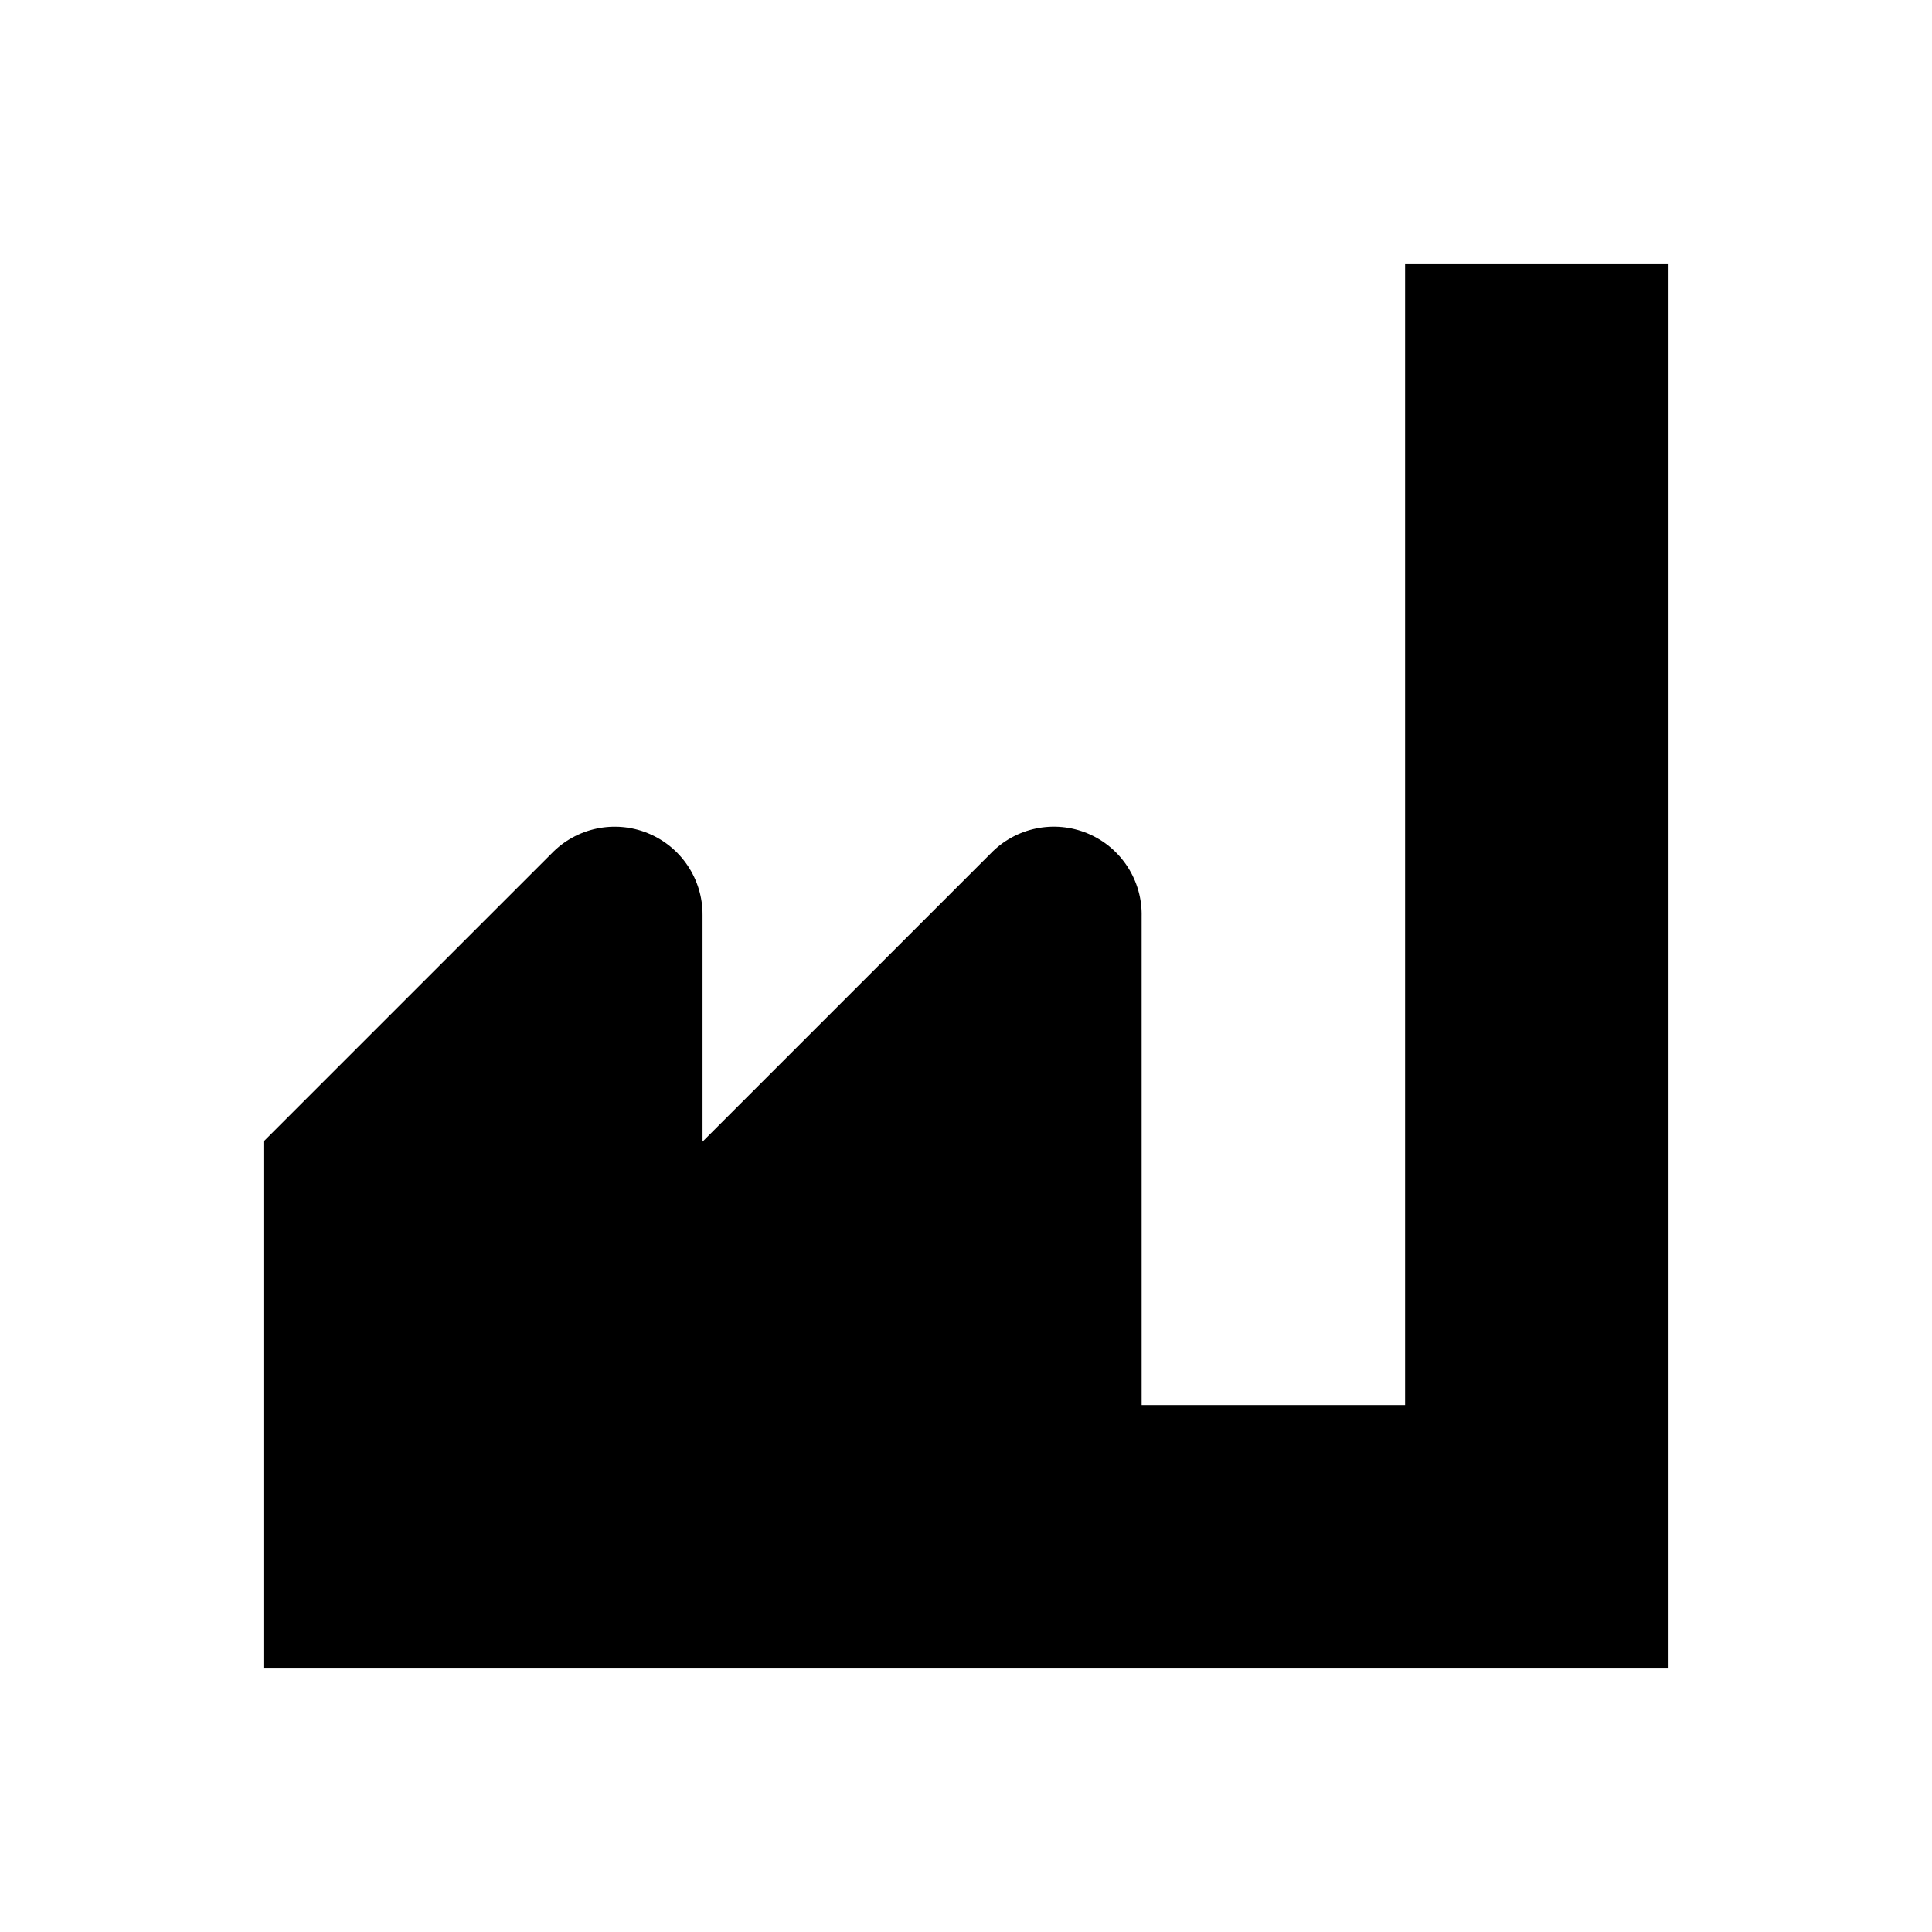
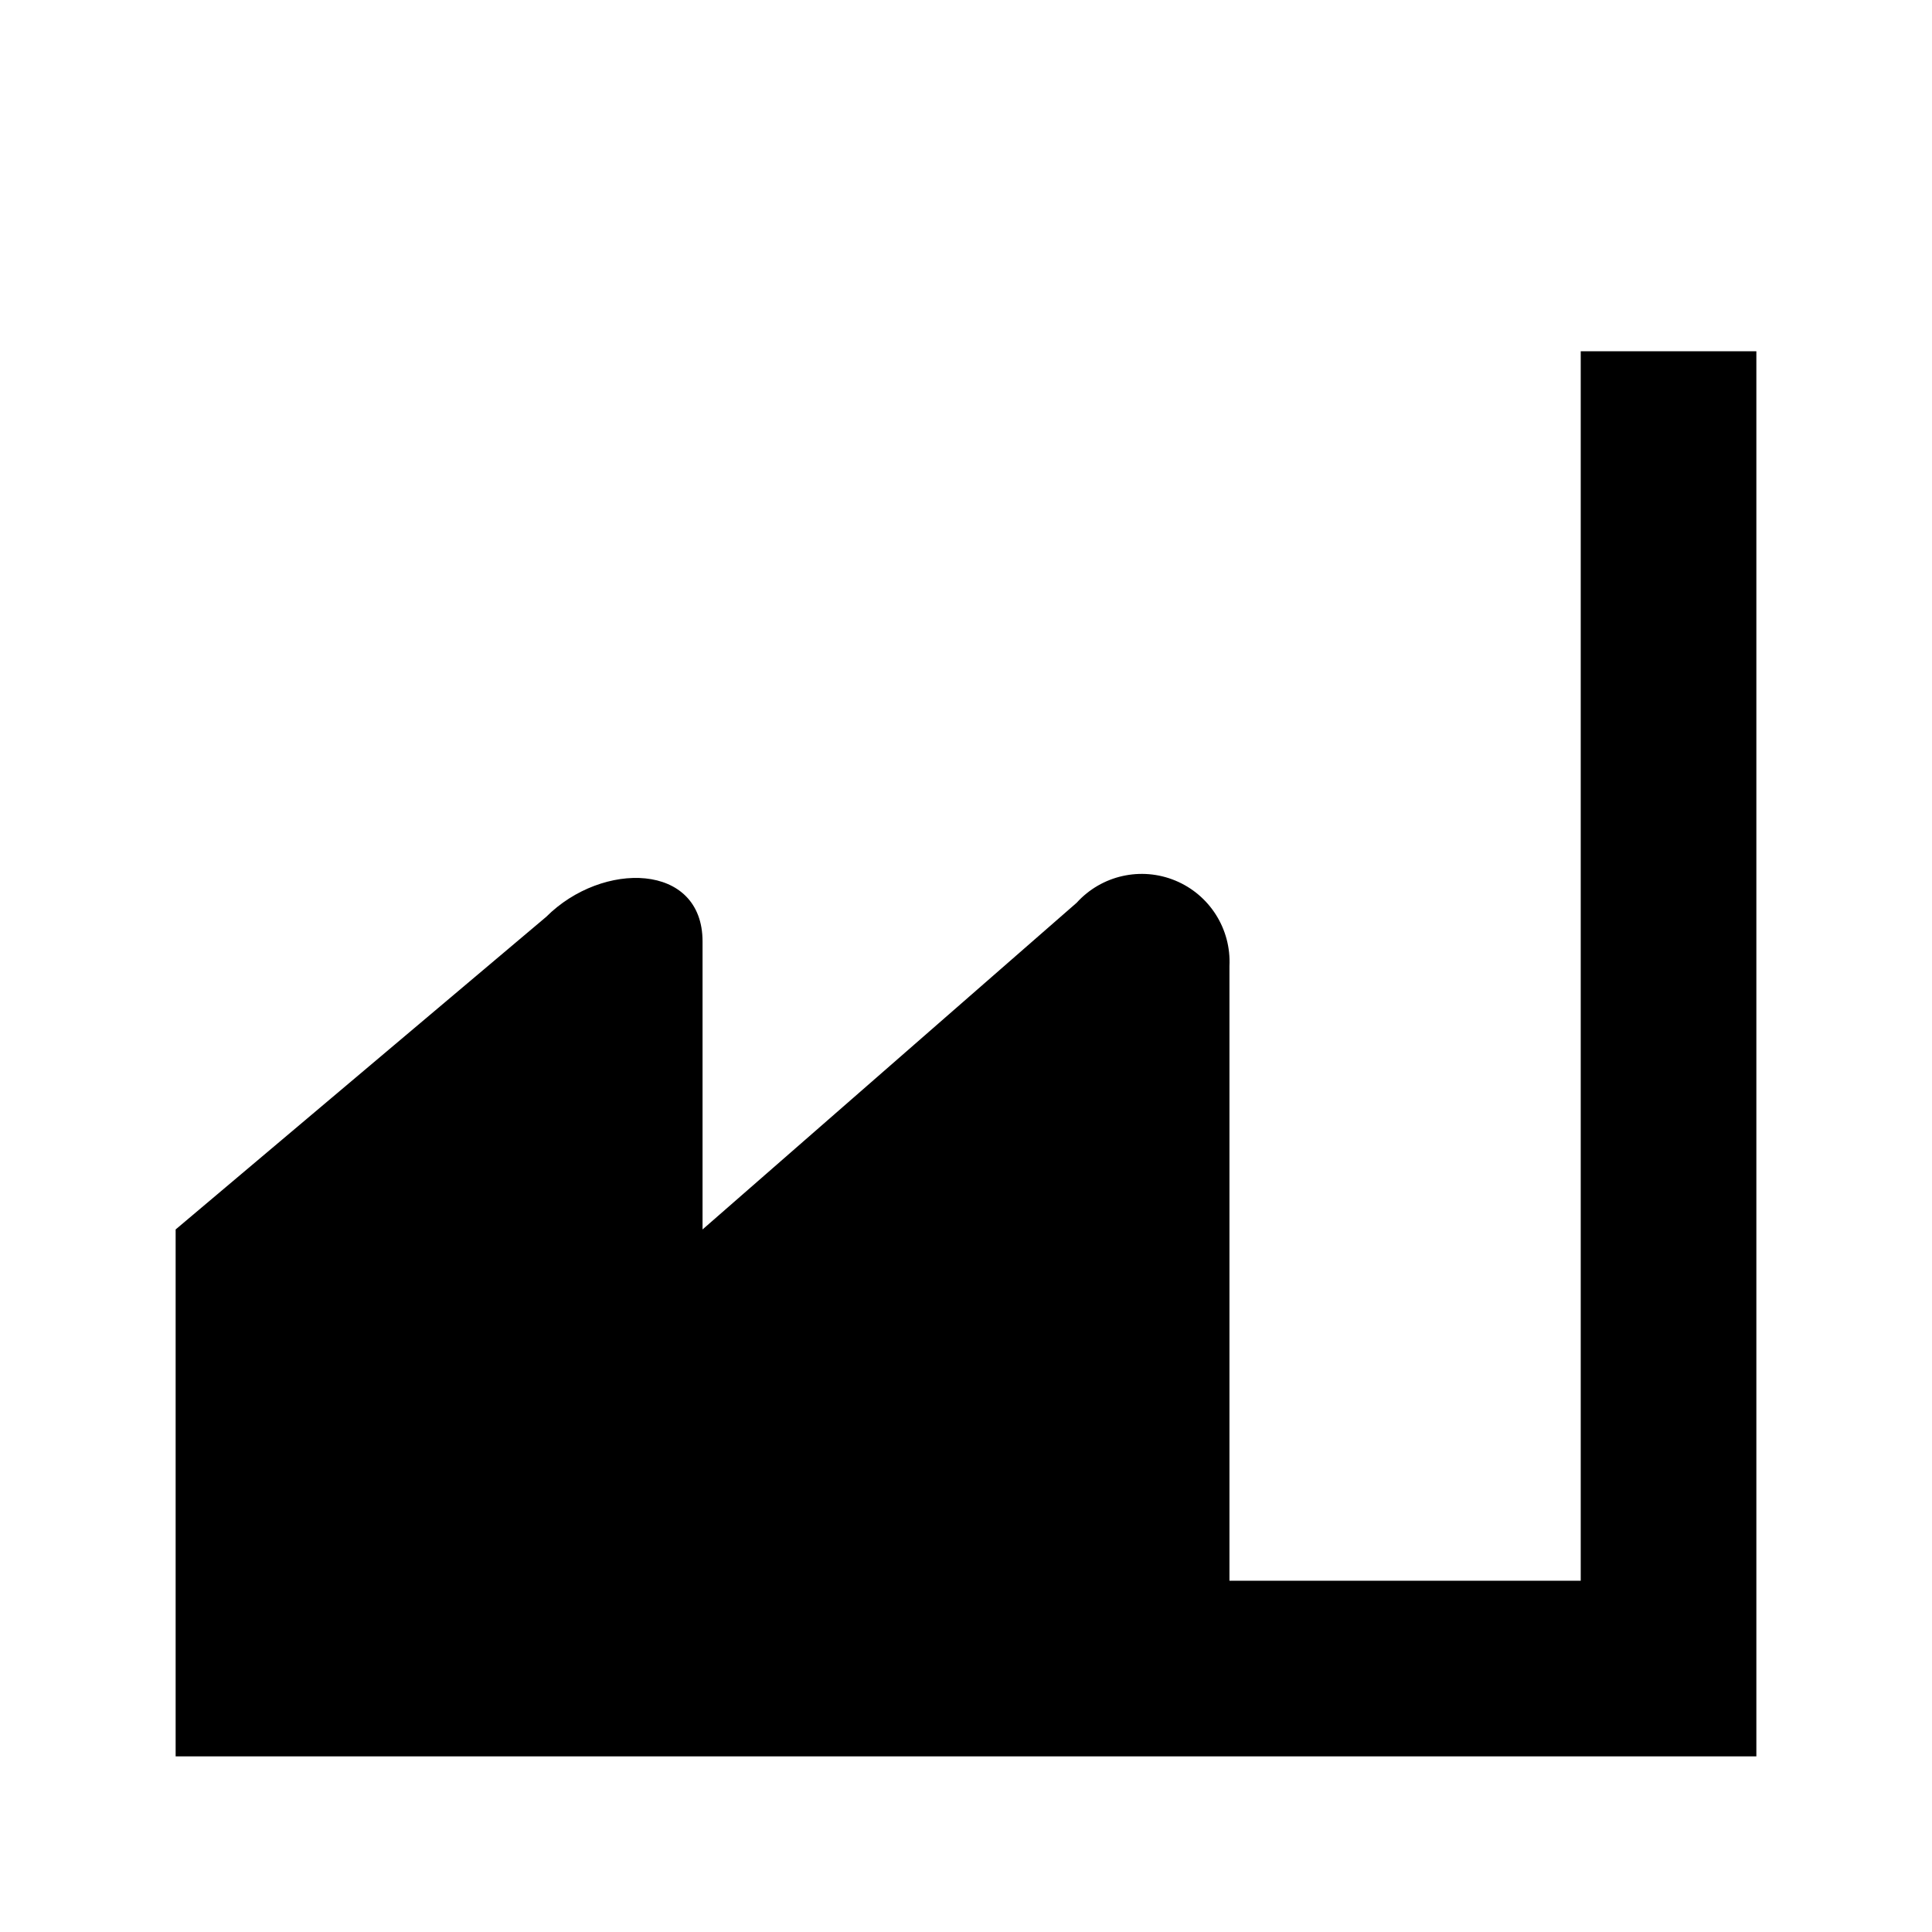
<svg xmlns="http://www.w3.org/2000/svg" id="Layer_1" data-name="Layer 1" width="11" height="11" viewBox="0 0 11 11">
-   <path d="M9.5,1.5v8h-8v-3L3.14,4.86A0.5,0.5,0,0,1,4,5.21V6.5L5.64,4.86a0.5,0.5,0,0,1,.86.36V6.5h0V8H8V1.5H9.5Z" />
+   <path d="M10,2v8H1V7L3.11,5.22C3.43,4.9,4,4.91,4,5.36V7L6.13,5.14A0.5,0.5,0,0,1,7,5.5V7H7V9H9V2h1Z" />
</svg>
